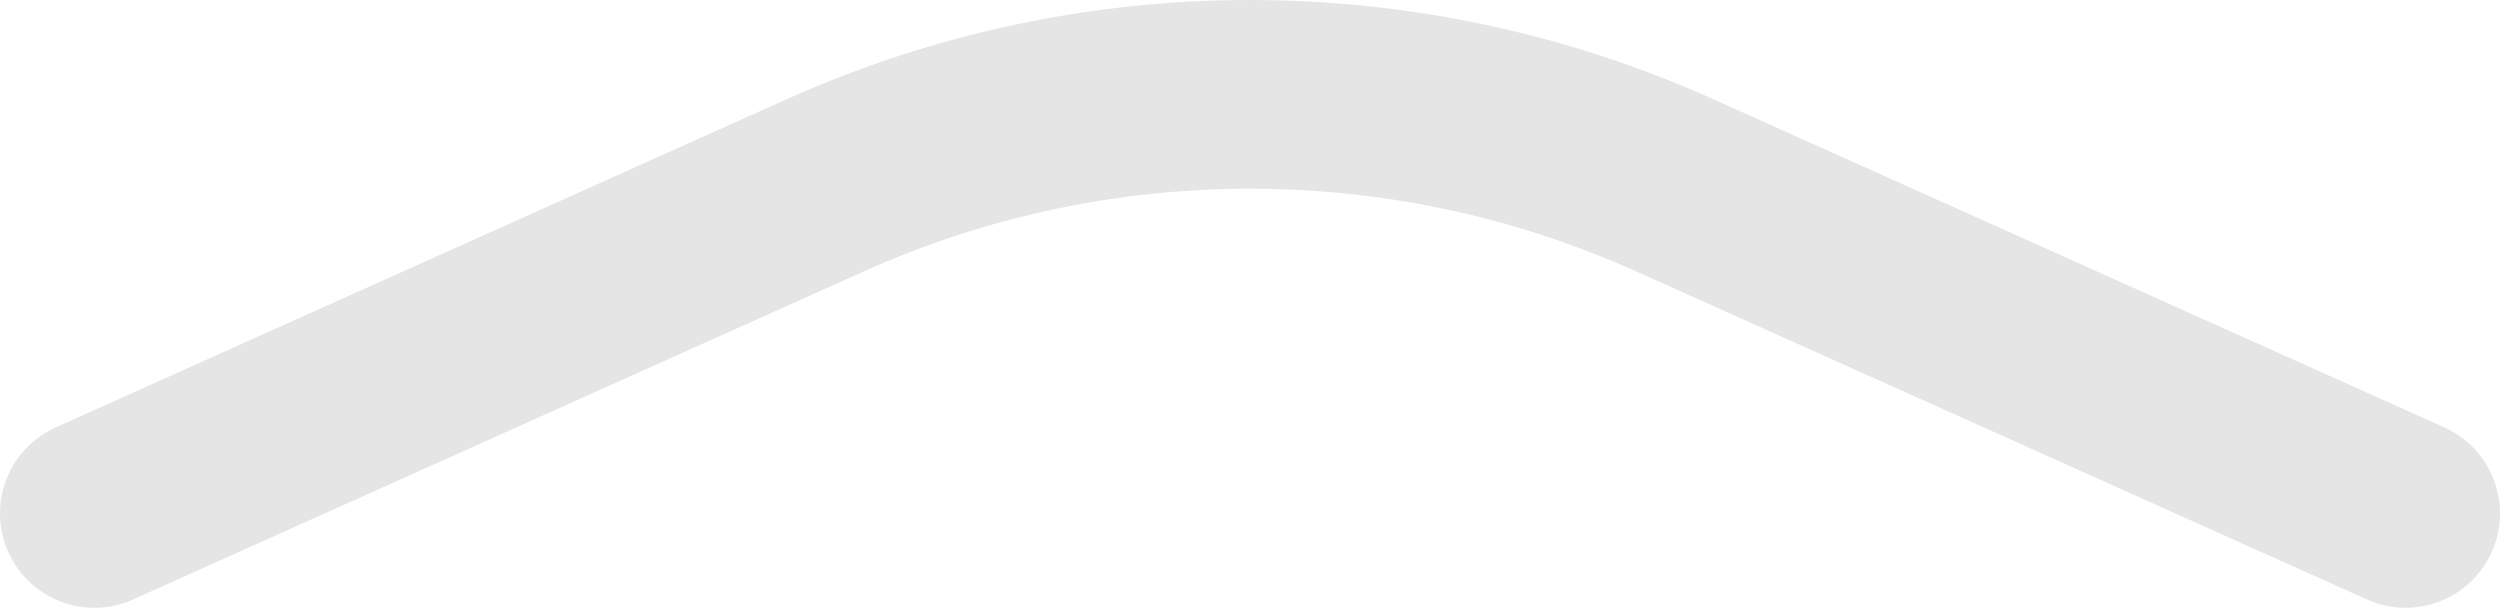
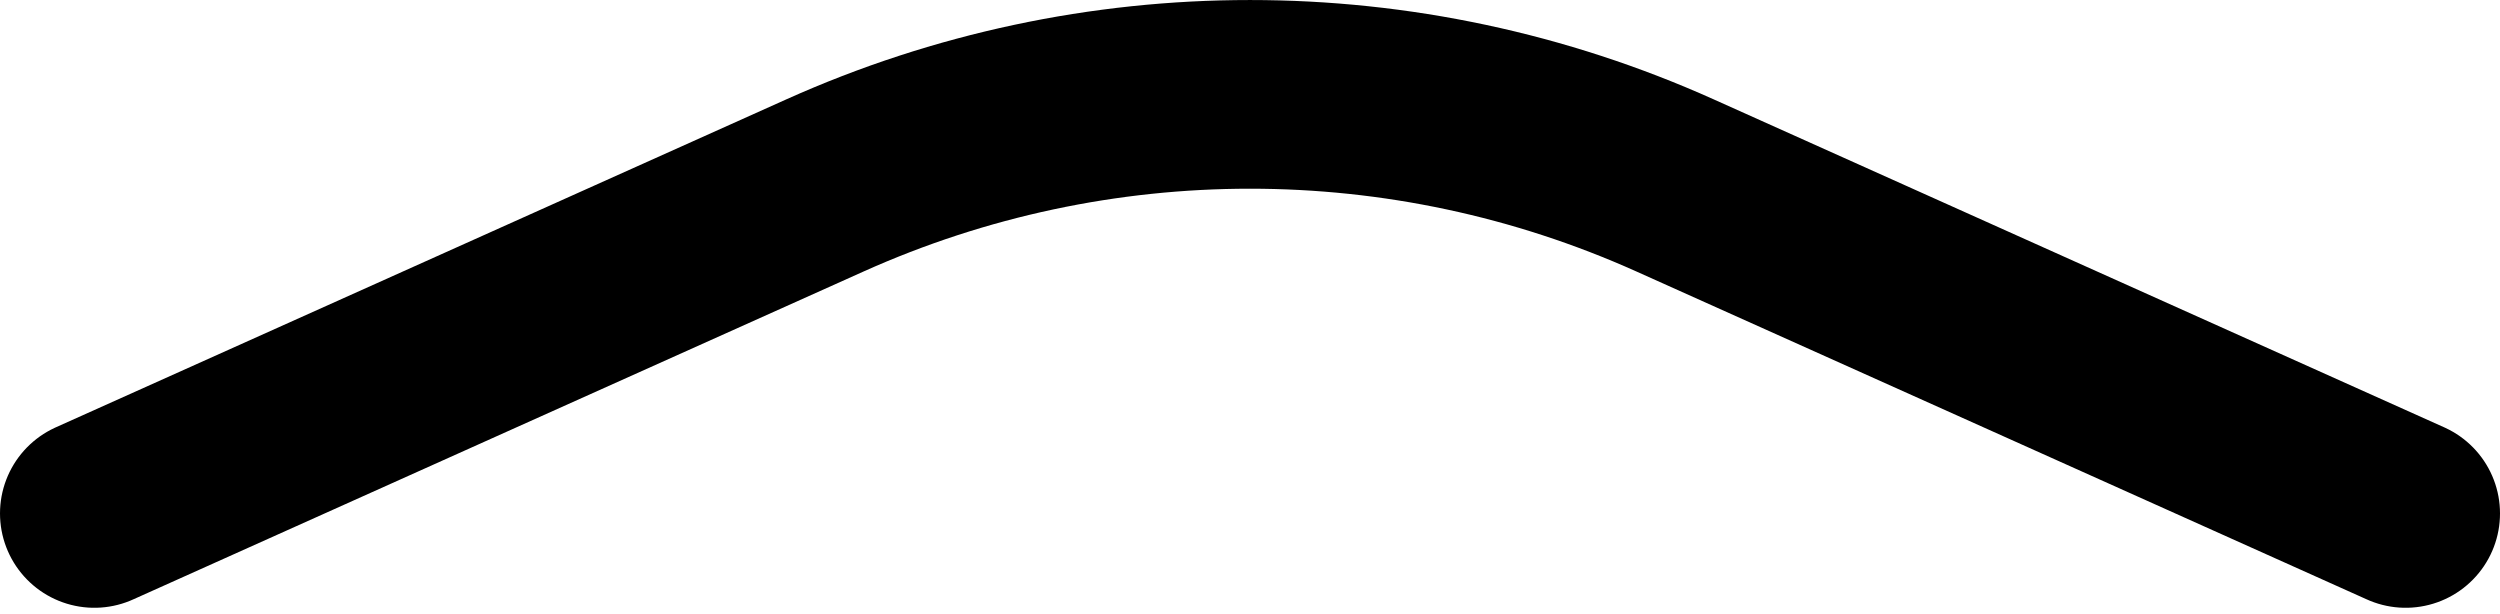
<svg xmlns="http://www.w3.org/2000/svg" width="53" height="13" viewBox="0 0 53 13" fill="none">
-   <path d="M2 10.885L17.489 3.931C23.221 1.357 29.779 1.357 35.511 3.931L51 10.885" stroke="#E5E5E5" stroke-width="4" stroke-linecap="round" stroke-linejoin="round" />
+   <path d="M2 10.885L17.489 3.931C23.221 1.357 29.779 1.357 35.511 3.931L51 10.885" stroke="currentColor" stroke-width="4" stroke-linecap="round" stroke-linejoin="round" />
</svg>
